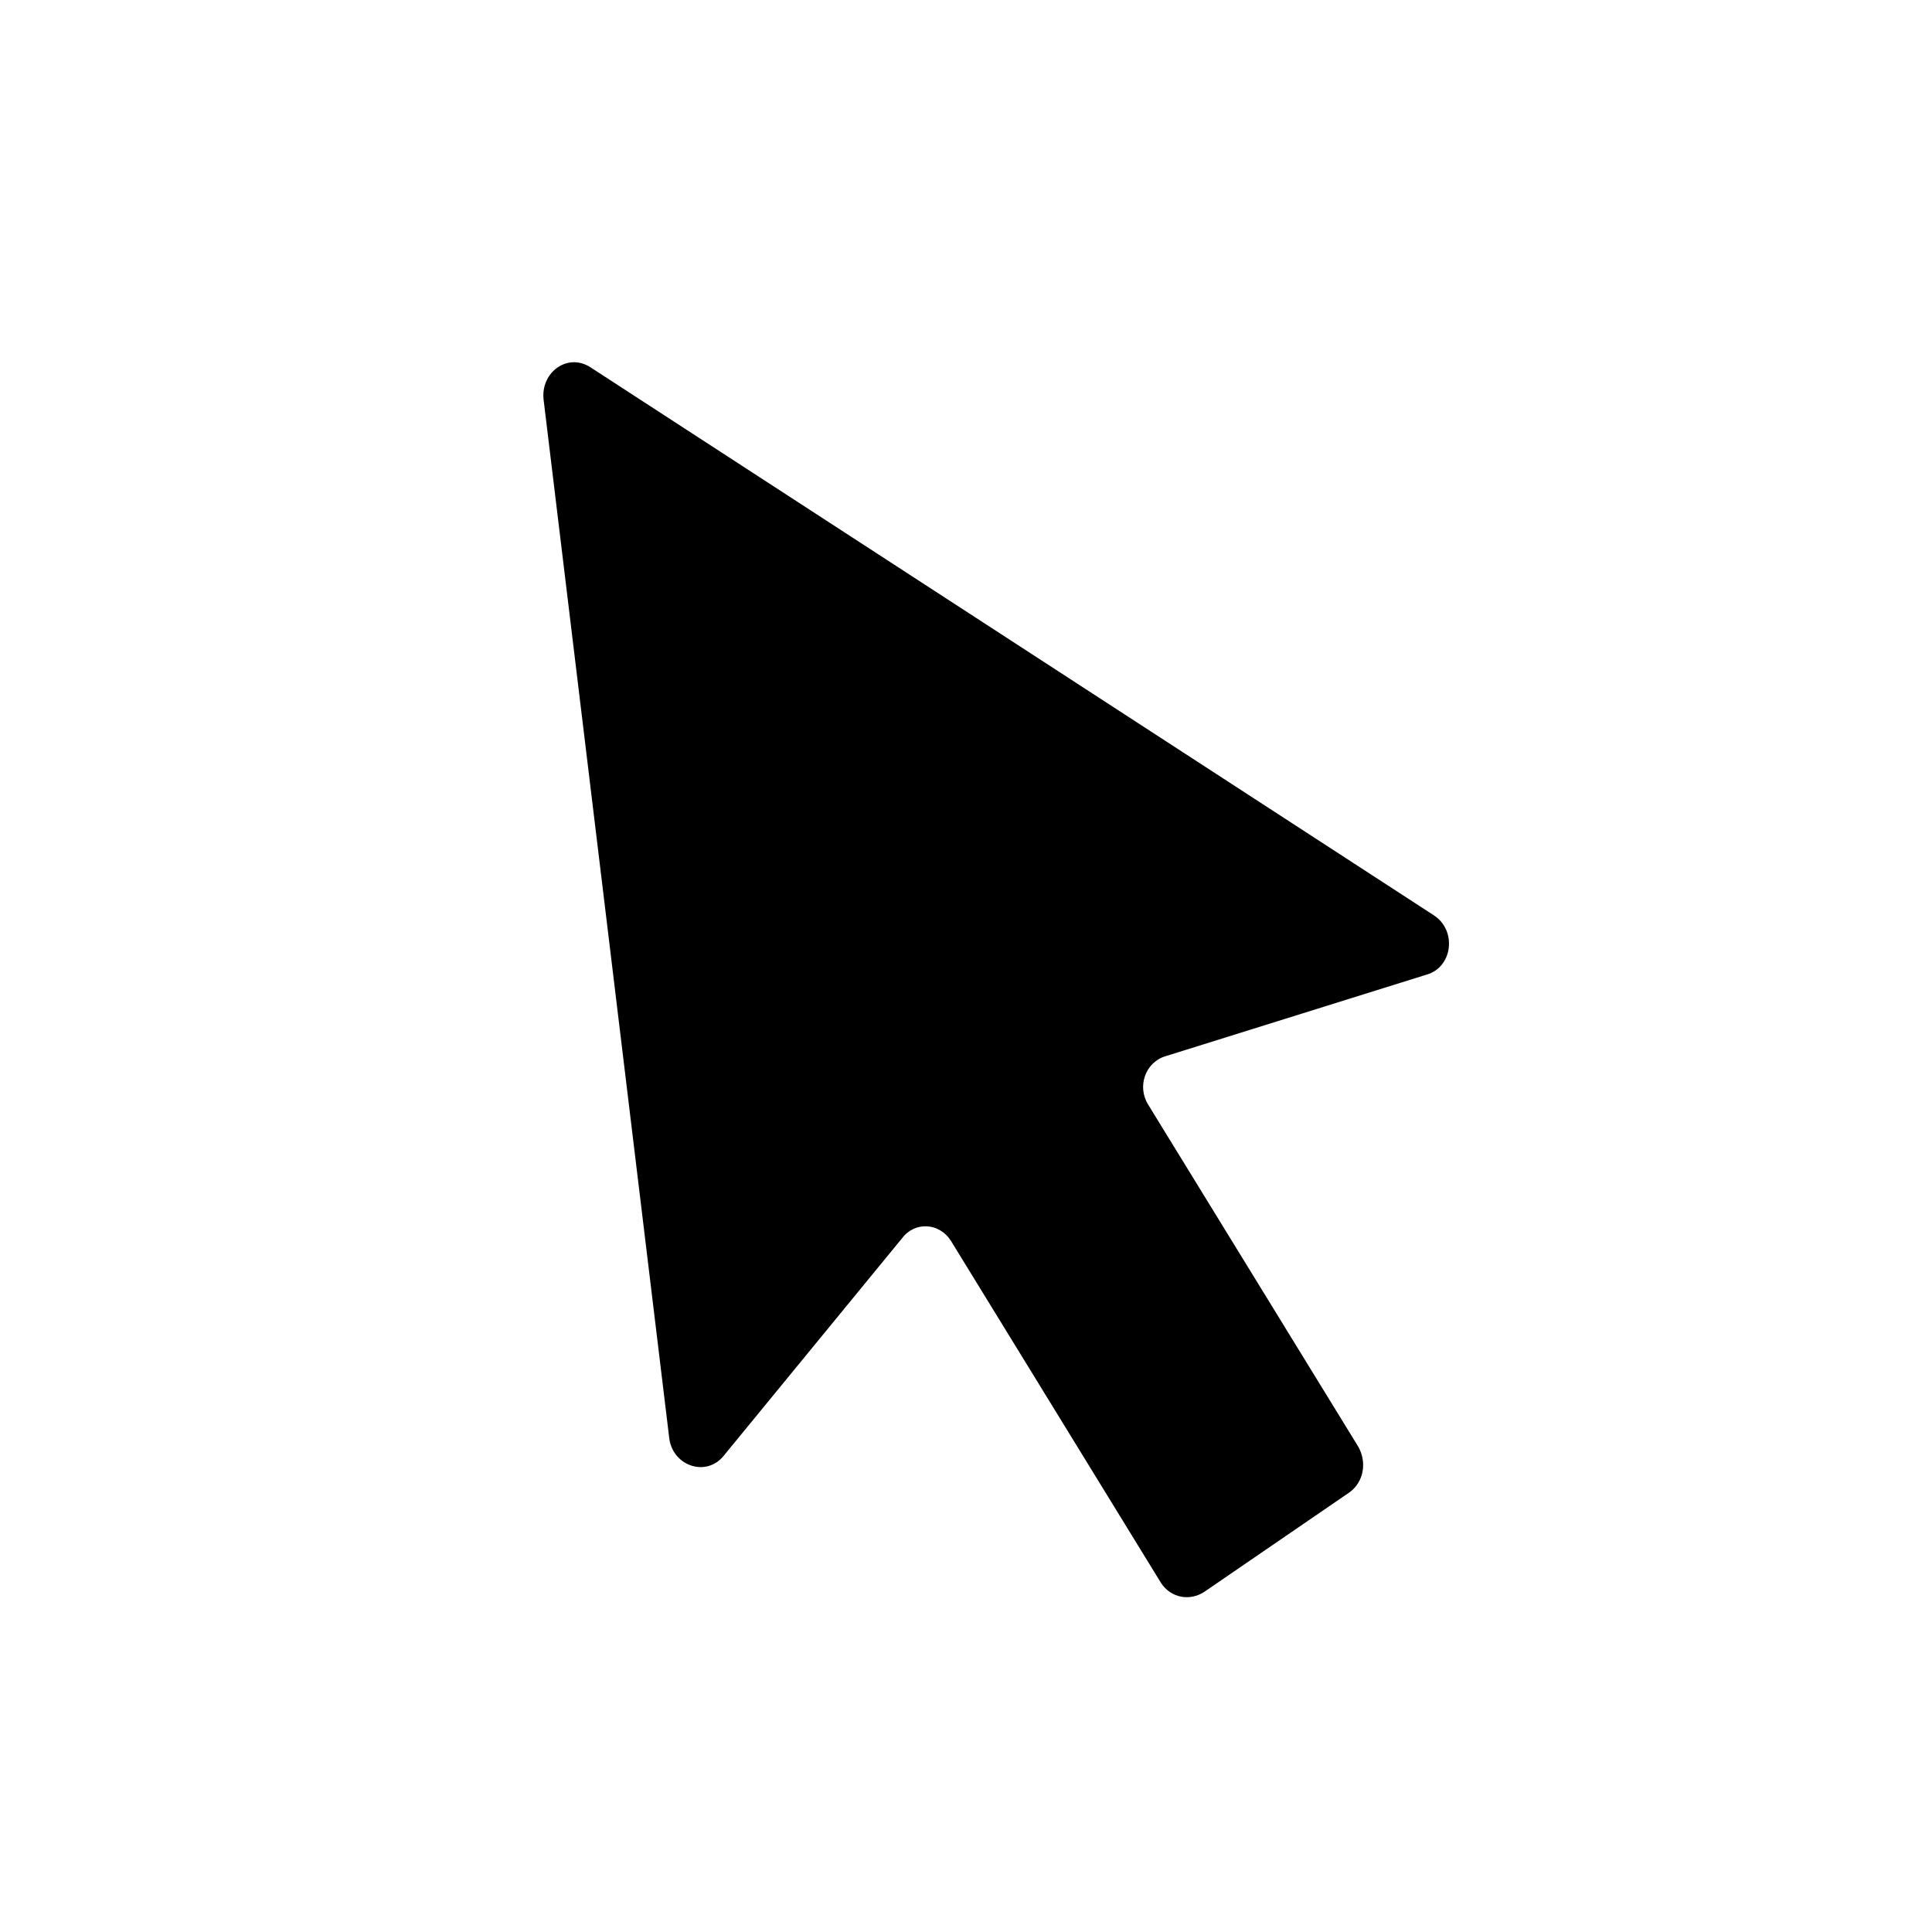
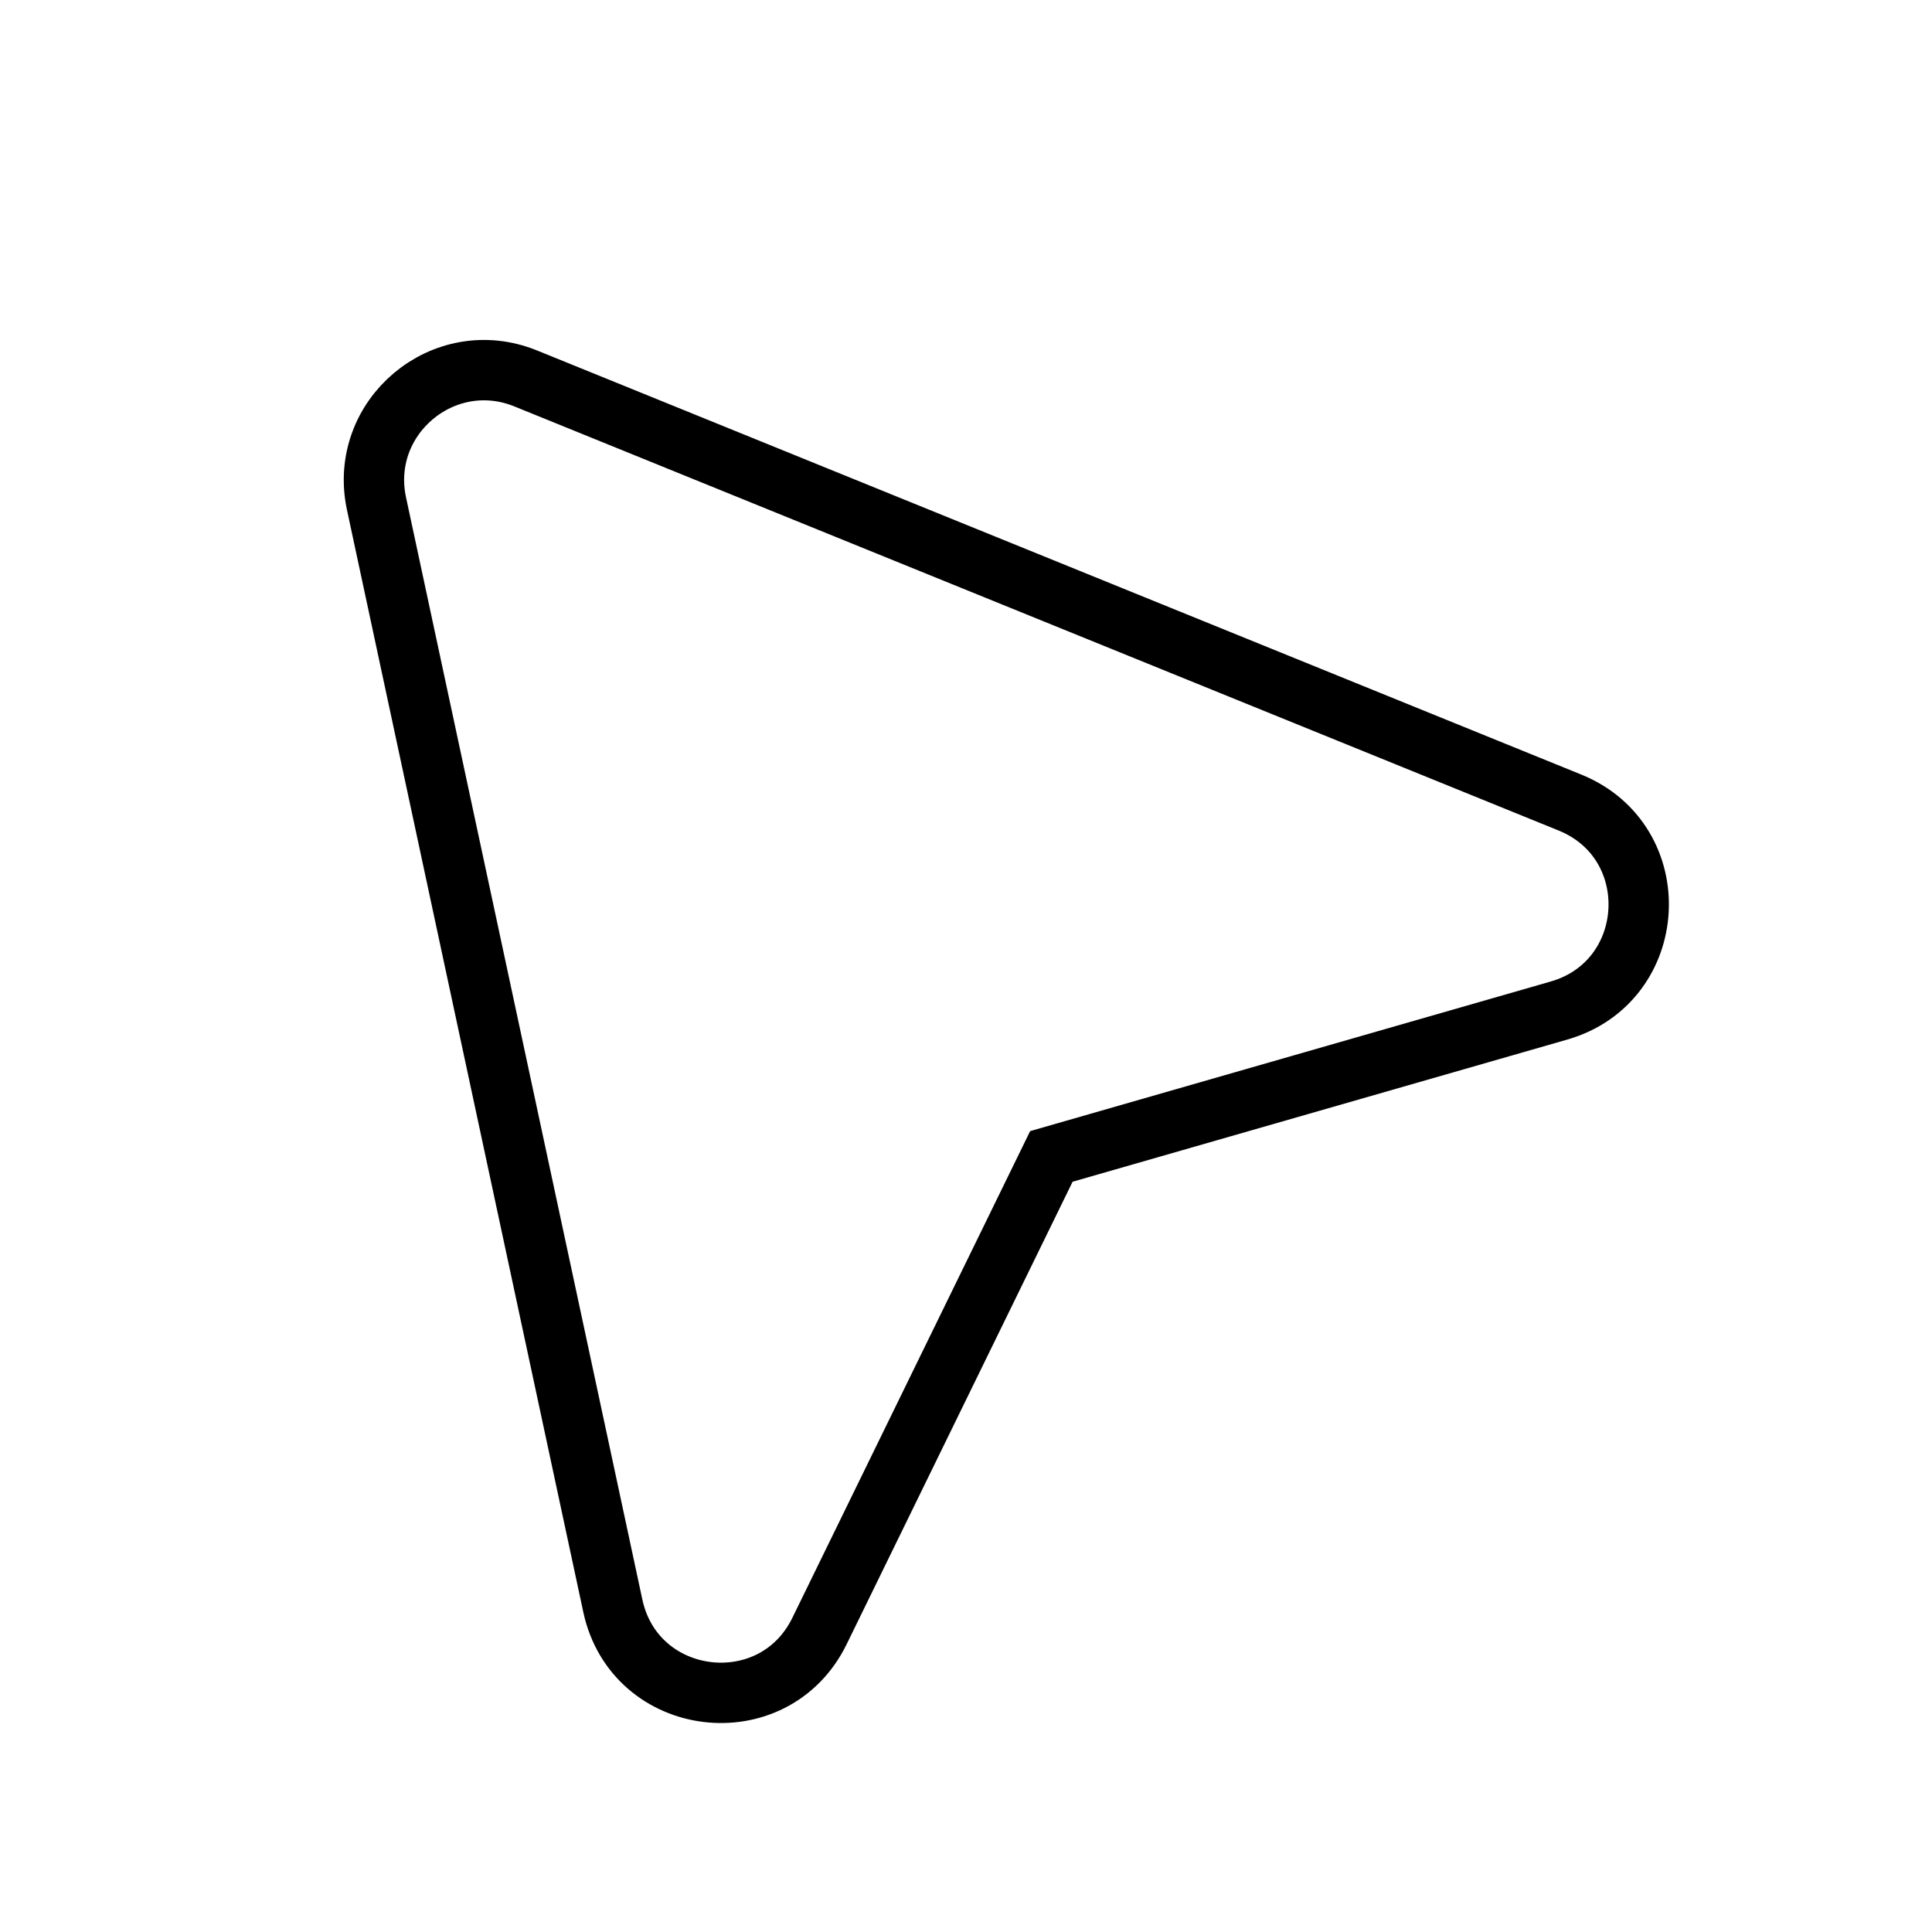
<svg xmlns="http://www.w3.org/2000/svg" width="32" height="32" viewBox="0 0 32 32" fill="none">
-   <path d="M23.635 16.141L19.302 17.495C18.971 17.595 18.829 17.996 19.018 18.297L22.498 23.963C22.64 24.214 22.593 24.54 22.356 24.715L19.941 26.37C19.705 26.52 19.397 26.47 19.231 26.22L15.751 20.553C15.562 20.253 15.159 20.227 14.946 20.503L11.986 24.113C11.702 24.465 11.158 24.289 11.087 23.838L9.003 6.614C8.956 6.162 9.406 5.836 9.785 6.087L23.753 15.163C24.132 15.414 24.061 16.015 23.635 16.141Z" fill="currentColor" />
+   <path fill-rule="evenodd" clip-rule="evenodd" d="M26.004 13.293C27.61 13.945 27.487 16.259 25.821 16.738L17.414 19.154L13.574 27.014C12.813 28.572 10.513 28.291 10.15 26.596L6.236 8.342C5.929 6.909 7.349 5.717 8.707 6.268L26.004 13.293Z" stroke="black" />
</svg>
